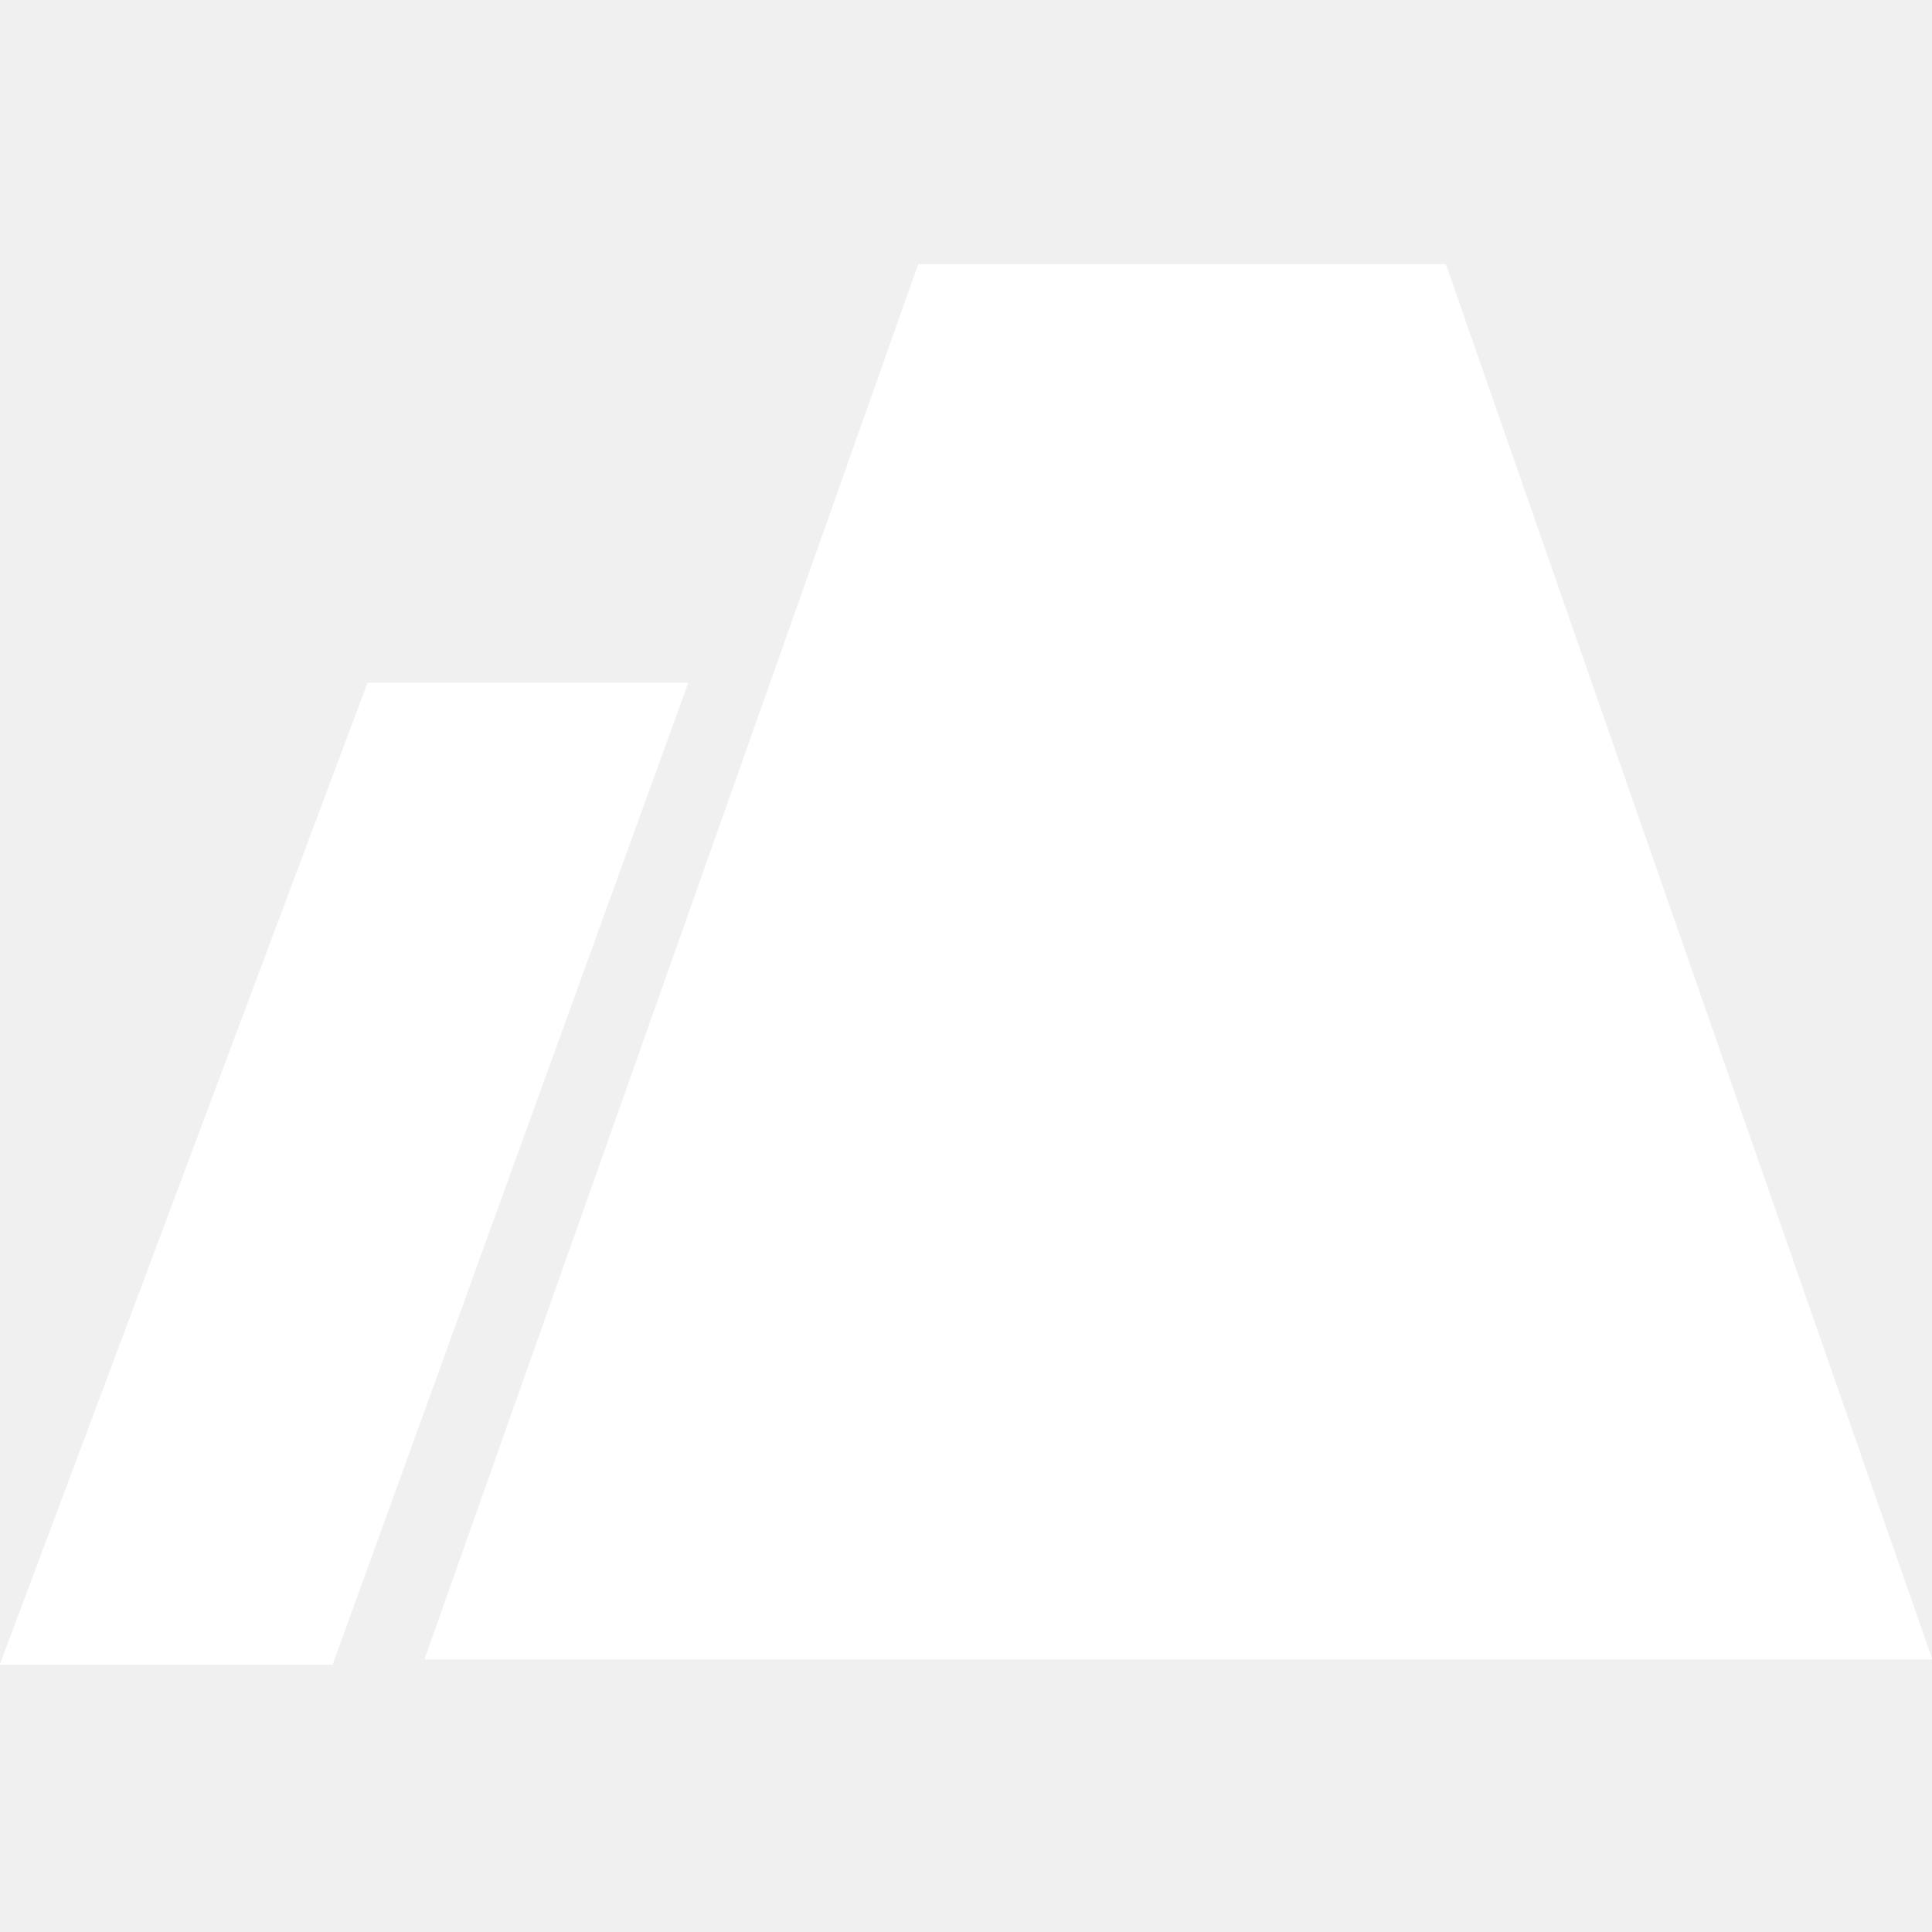
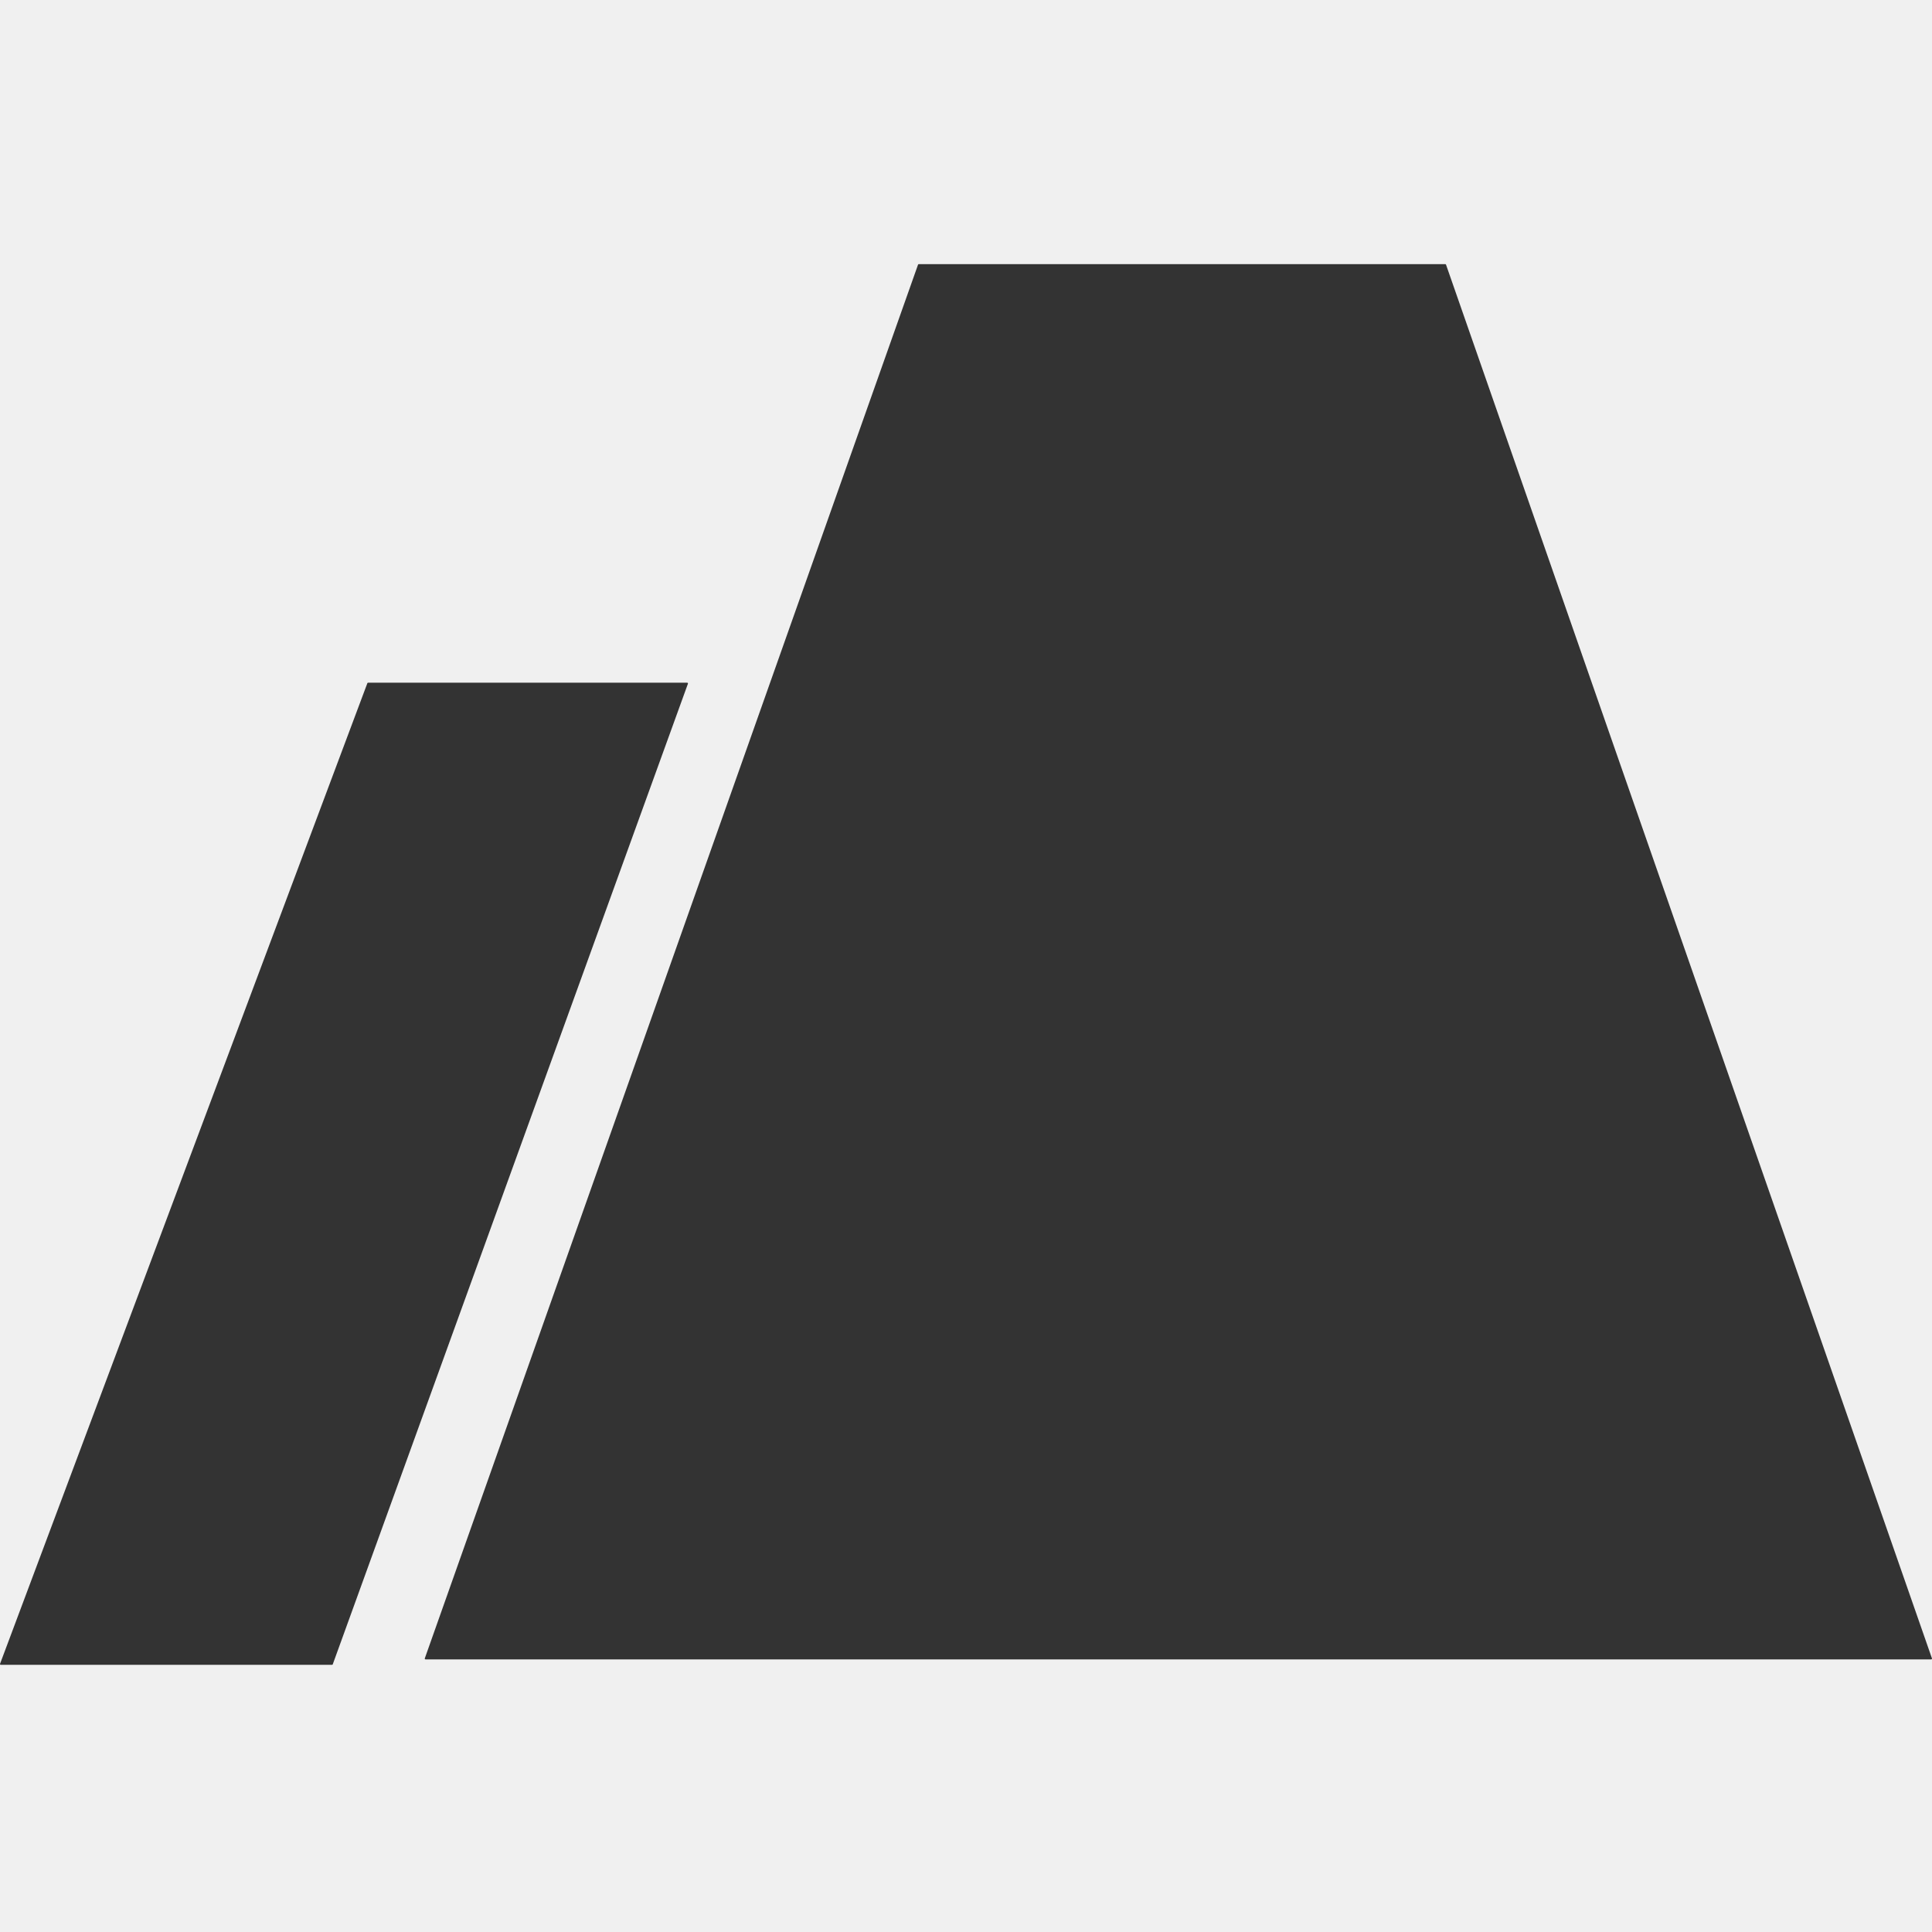
<svg xmlns="http://www.w3.org/2000/svg" width="512" height="512" viewBox="0 0 512 512" fill="none">
-   <path fill-rule="evenodd" clip-rule="evenodd" d="M112.764 439.754C112.625 439.754 112.528 439.617 112.574 439.486L243.289 70.134C243.318 70.054 243.394 70 243.479 70H383.021C383.106 70 383.183 70.054 383.211 70.135L511.987 439.487C512.032 439.618 511.935 439.754 511.797 439.754H116.692H112.764ZM0.201 441.199C0.061 441.199 -0.036 441.059 0.013 440.928L97.353 181.056C97.382 180.977 97.457 180.925 97.541 180.925H182.118C182.258 180.925 182.355 181.064 182.307 181.195L88.182 441.067C88.153 441.146 88.078 441.199 87.993 441.199H0.201Z" fill="white" />
+   <path fill-rule="evenodd" clip-rule="evenodd" d="M112.764 439.754C112.625 439.754 112.528 439.617 112.574 439.486L243.289 70.134C243.318 70.054 243.394 70 243.479 70H383.021C383.106 70 383.183 70.054 383.211 70.135L511.987 439.487C512.032 439.618 511.935 439.754 511.797 439.754H116.692H112.764ZM0.201 441.199C0.061 441.199 -0.036 441.059 0.013 440.928L97.353 181.056C97.382 180.977 97.457 180.925 97.541 180.925H182.118C182.258 180.925 182.355 181.064 182.307 181.195L88.182 441.067C88.153 441.146 88.078 441.199 87.993 441.199H0.201Z" fill="#333" />
</svg>
